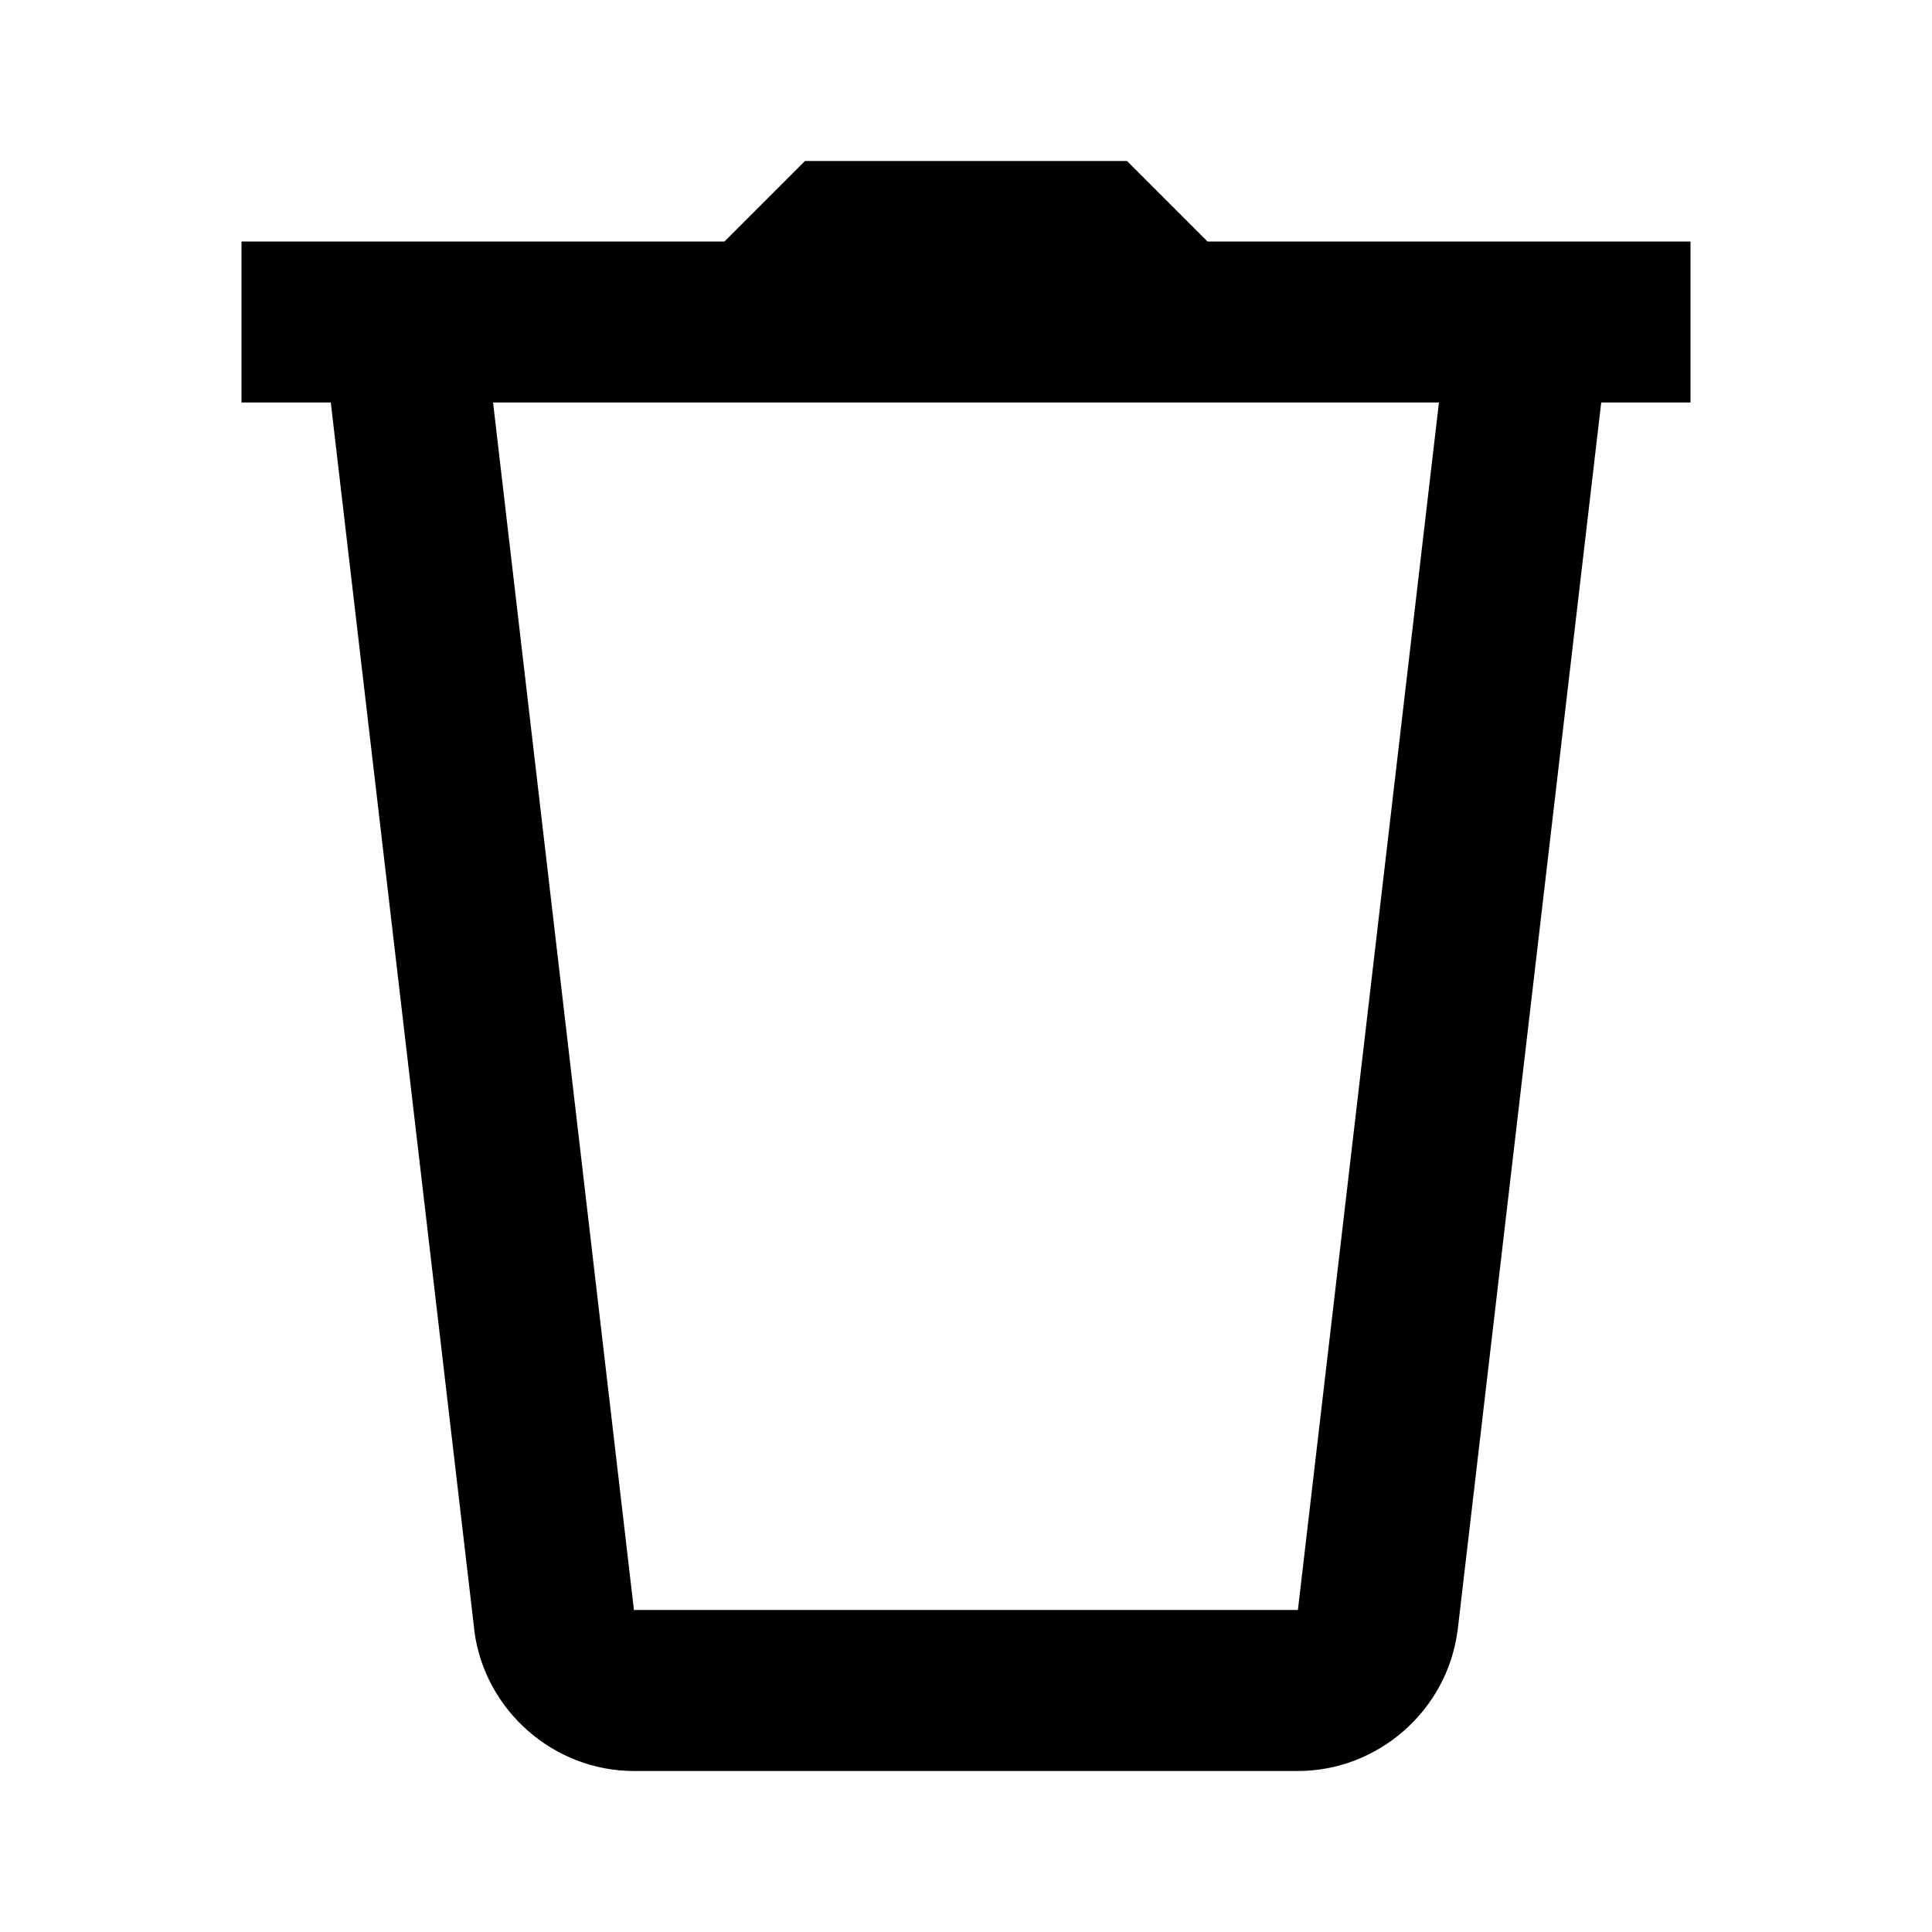
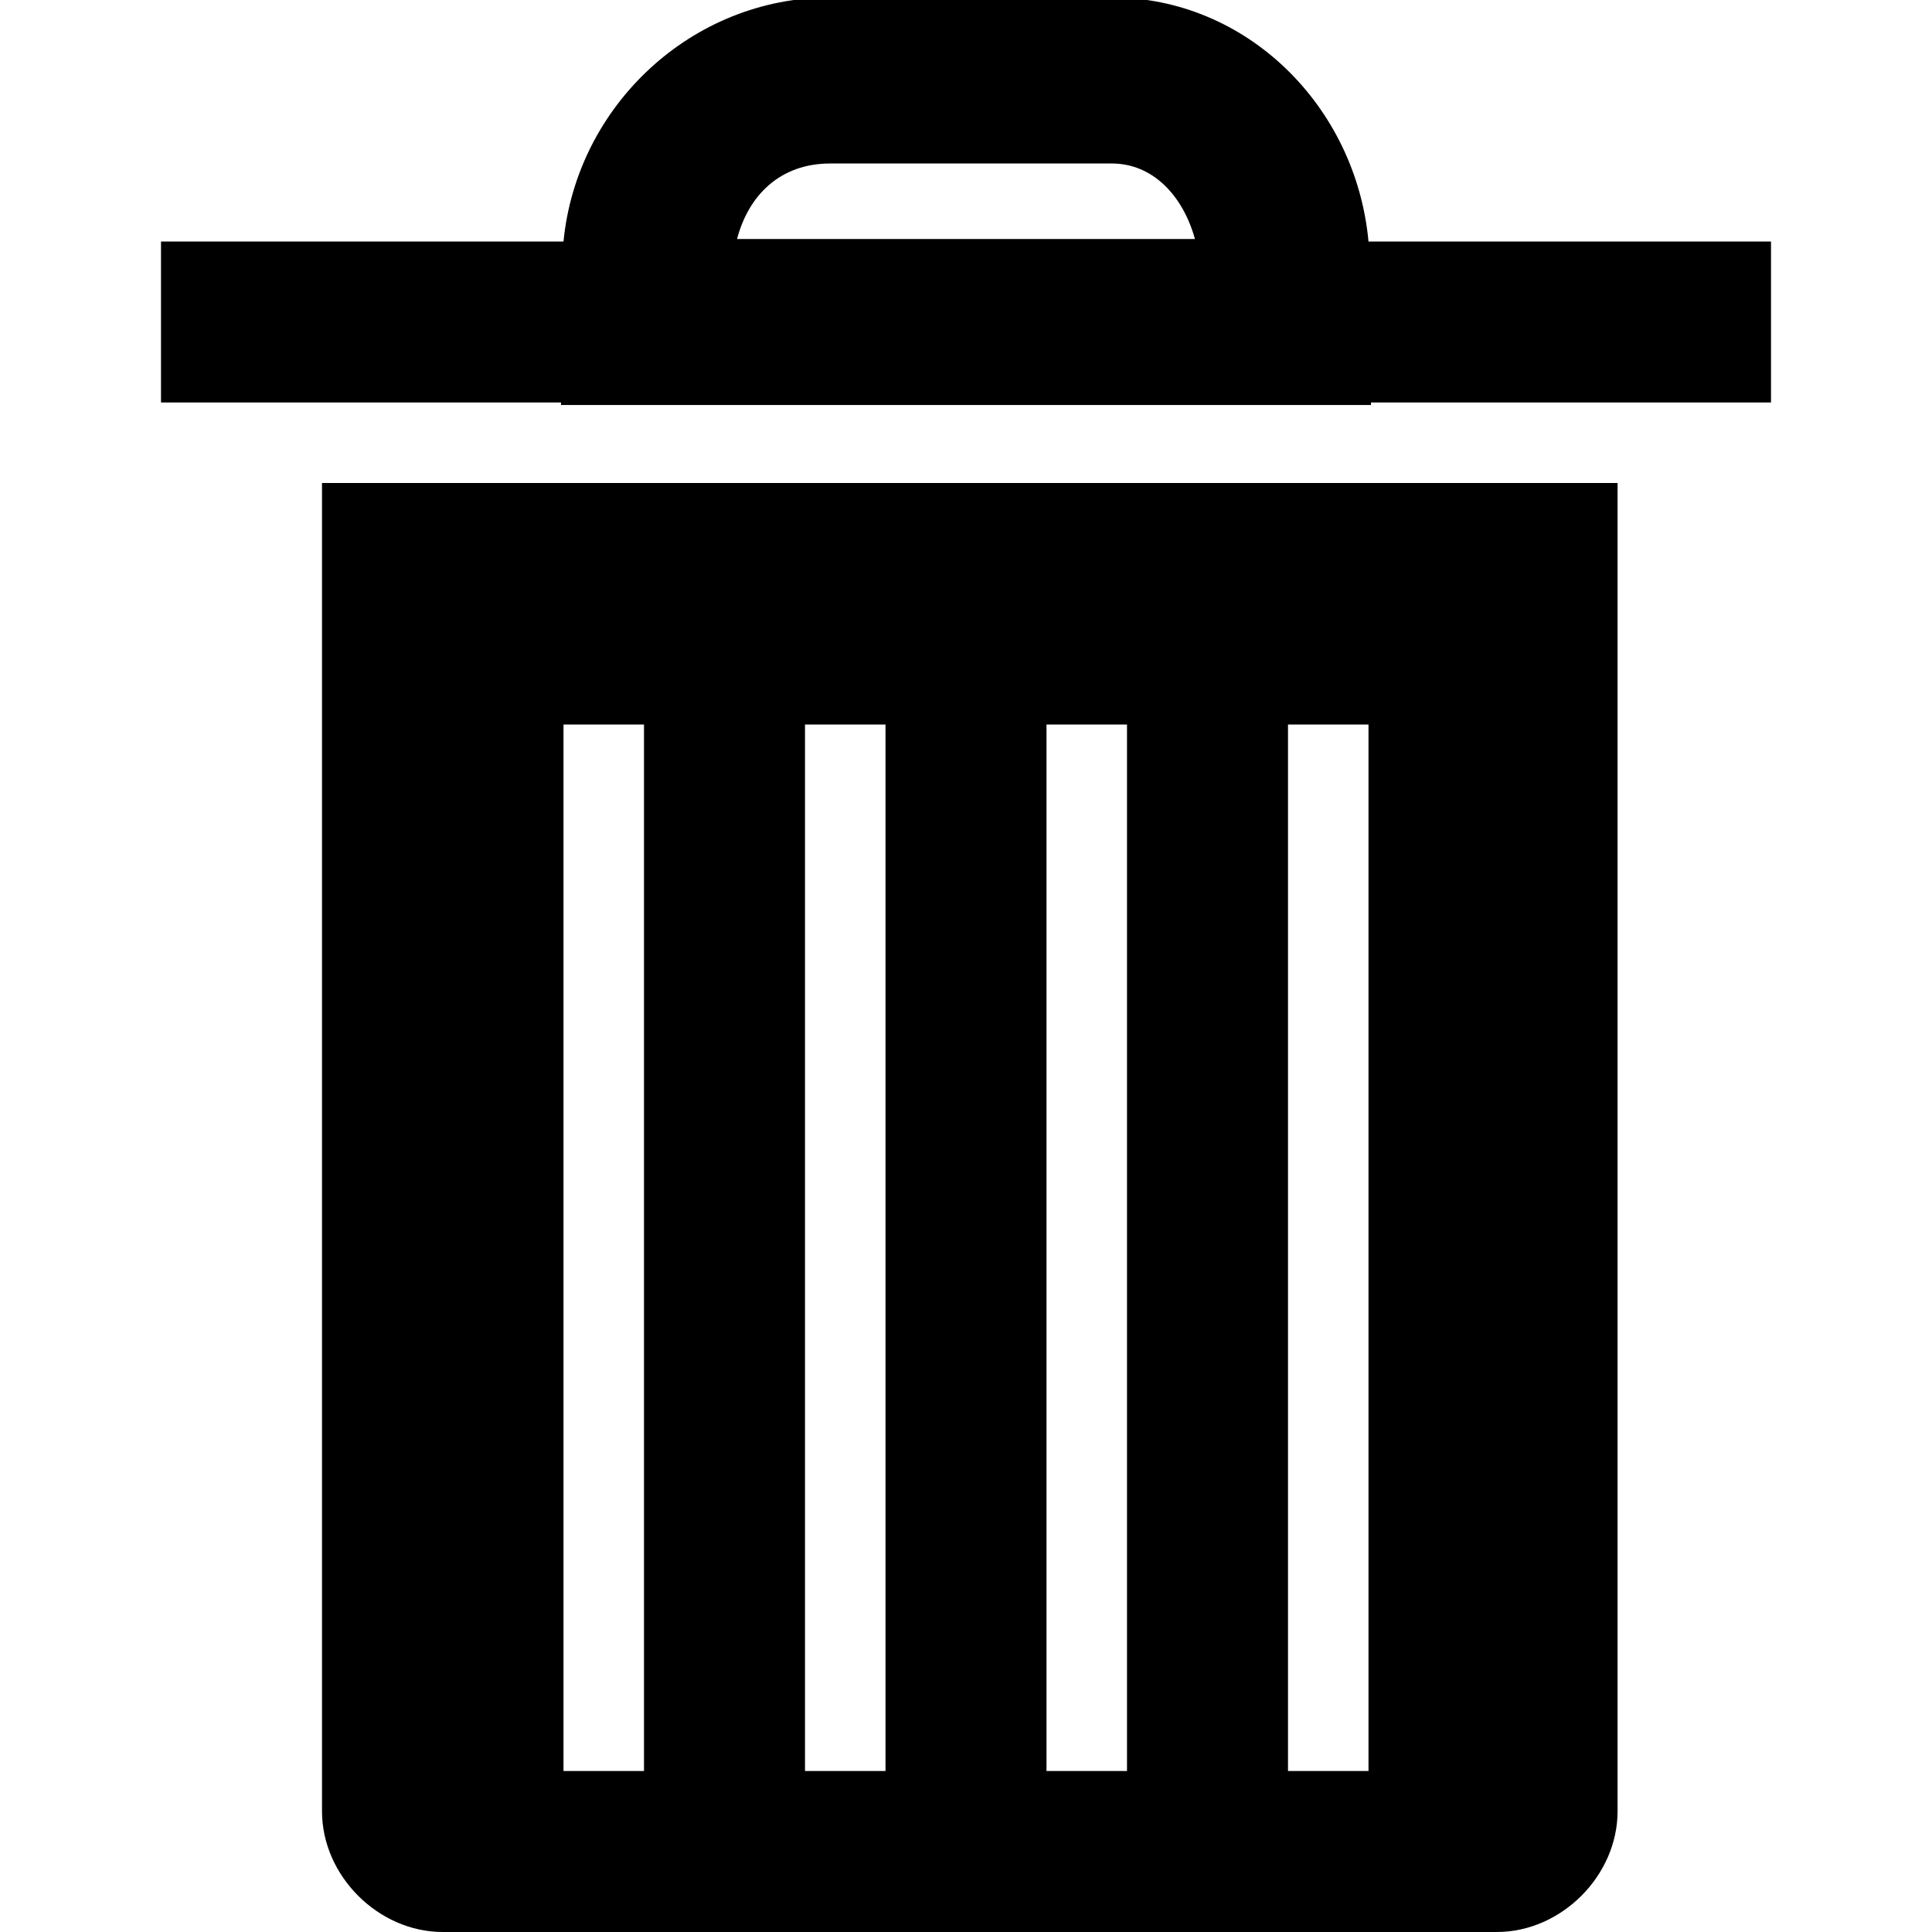
<svg xmlns="http://www.w3.org/2000/svg" fill="#000000" viewBox="0 0 24 24" width="48px" height="48px">
-   <path d="M 10 2 L 9 3 L 3 3 L 3 5 L 4.109 5 L 5.893 20.256 L 5.893 20.264 C 6.024 21.25 6.88 22 7.875 22 L 16.123 22 C 17.118 22 17.974 21.25 18.105 20.264 L 18.107 20.256 L 19.891 5 L 21 5 L 21 3 L 15 3 L 14 2 L 10 2 z M 6.125 5 L 17.875 5 L 16.123 20 L 7.875 20 L 6.125 5 z" />
+   <path d="M 10.312 -0.031 C 8.59 -0.031 7.164 1.316 7 3 L 2 3 L 2 5 L 6.969 5 L 6.969 5.031 L 17.031 5.031 L 17.031 5 L 22 5 L 22 3 L 17 3 C 16.844 1.316 15.484 -0.031 13.812 -0.031 Z M 10.312 2.031 L 13.812 2.031 C 14.32 2.031 14.695 2.43 14.844 2.969 L 9.156 2.969 C 9.297 2.43 9.688 2.031 10.312 2.031 Z M 4 6 L 4 22.5 C 4 23.301 4.699 24 5.5 24 L 18.594 24 C 19.395 24 20.094 23.301 20.094 22.5 L 20.094 6 Z M 7 9 L 8 9 L 8 22 L 7 22 Z M 10 9 L 11 9 L 11 22 L 10 22 Z M 13 9 L 14 9 L 14 22 L 13 22 Z M 16 9 L 17 9 L 17 22 L 16 22 Z" />
</svg>
